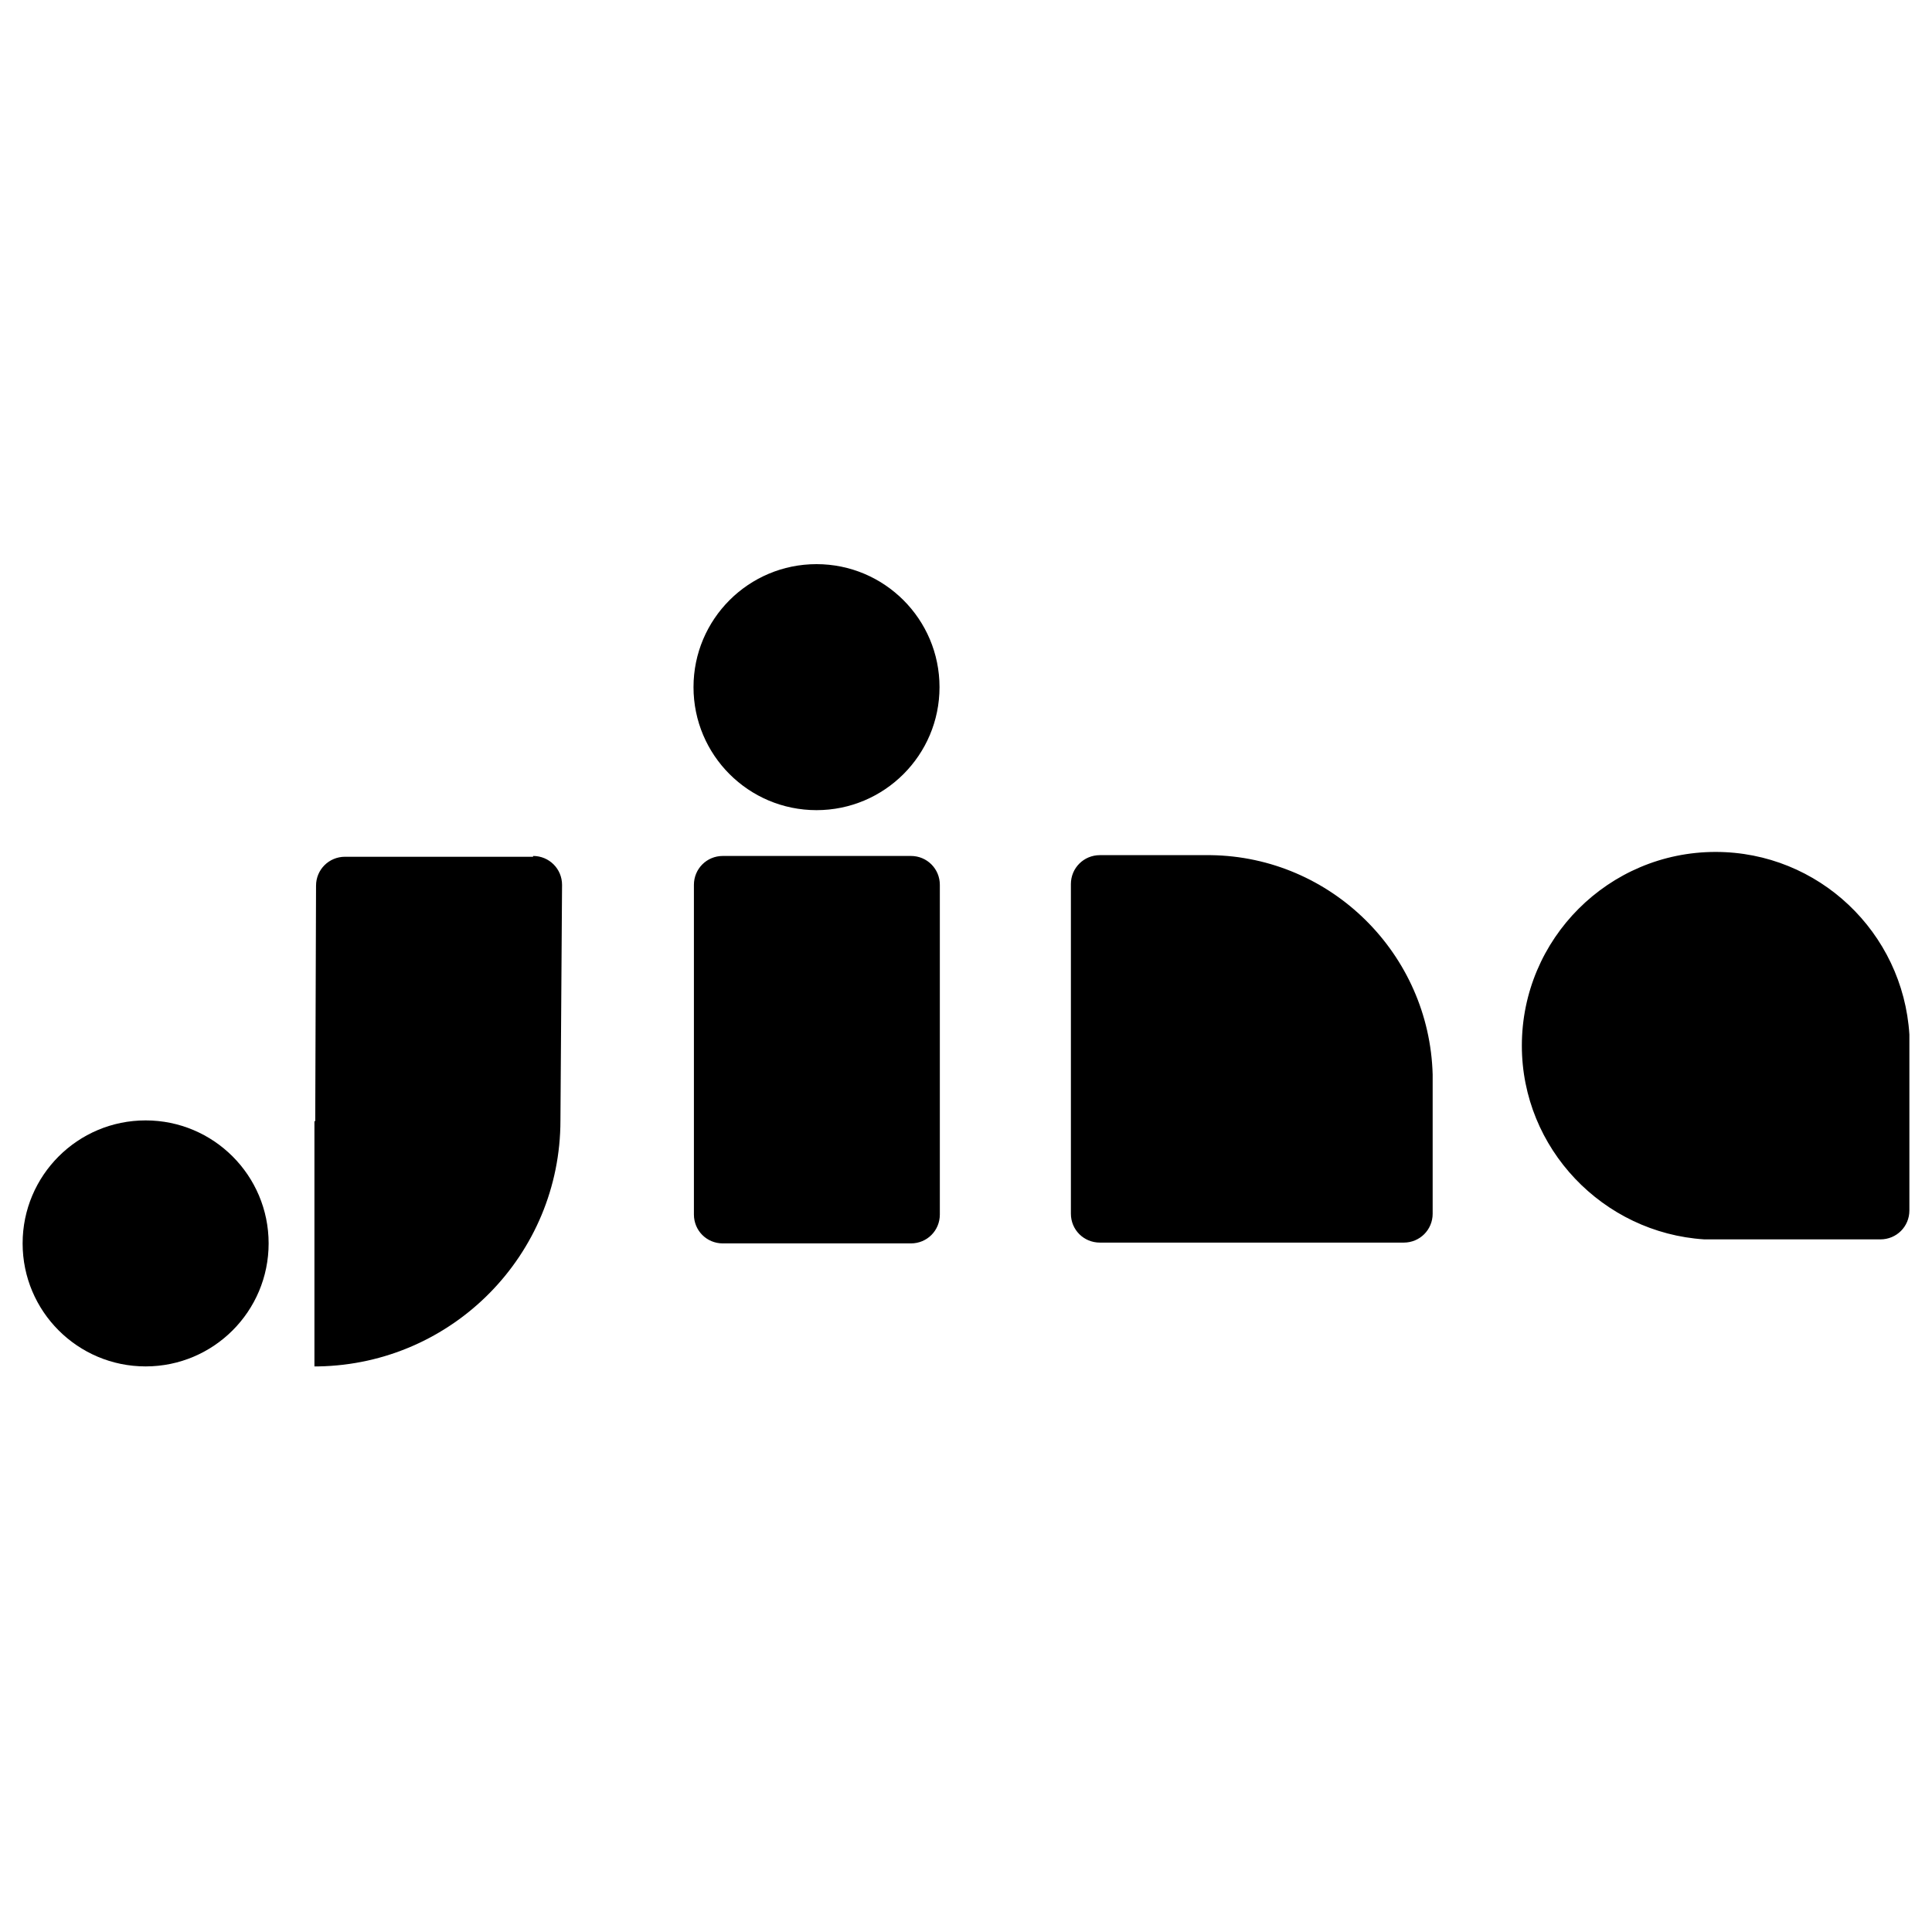
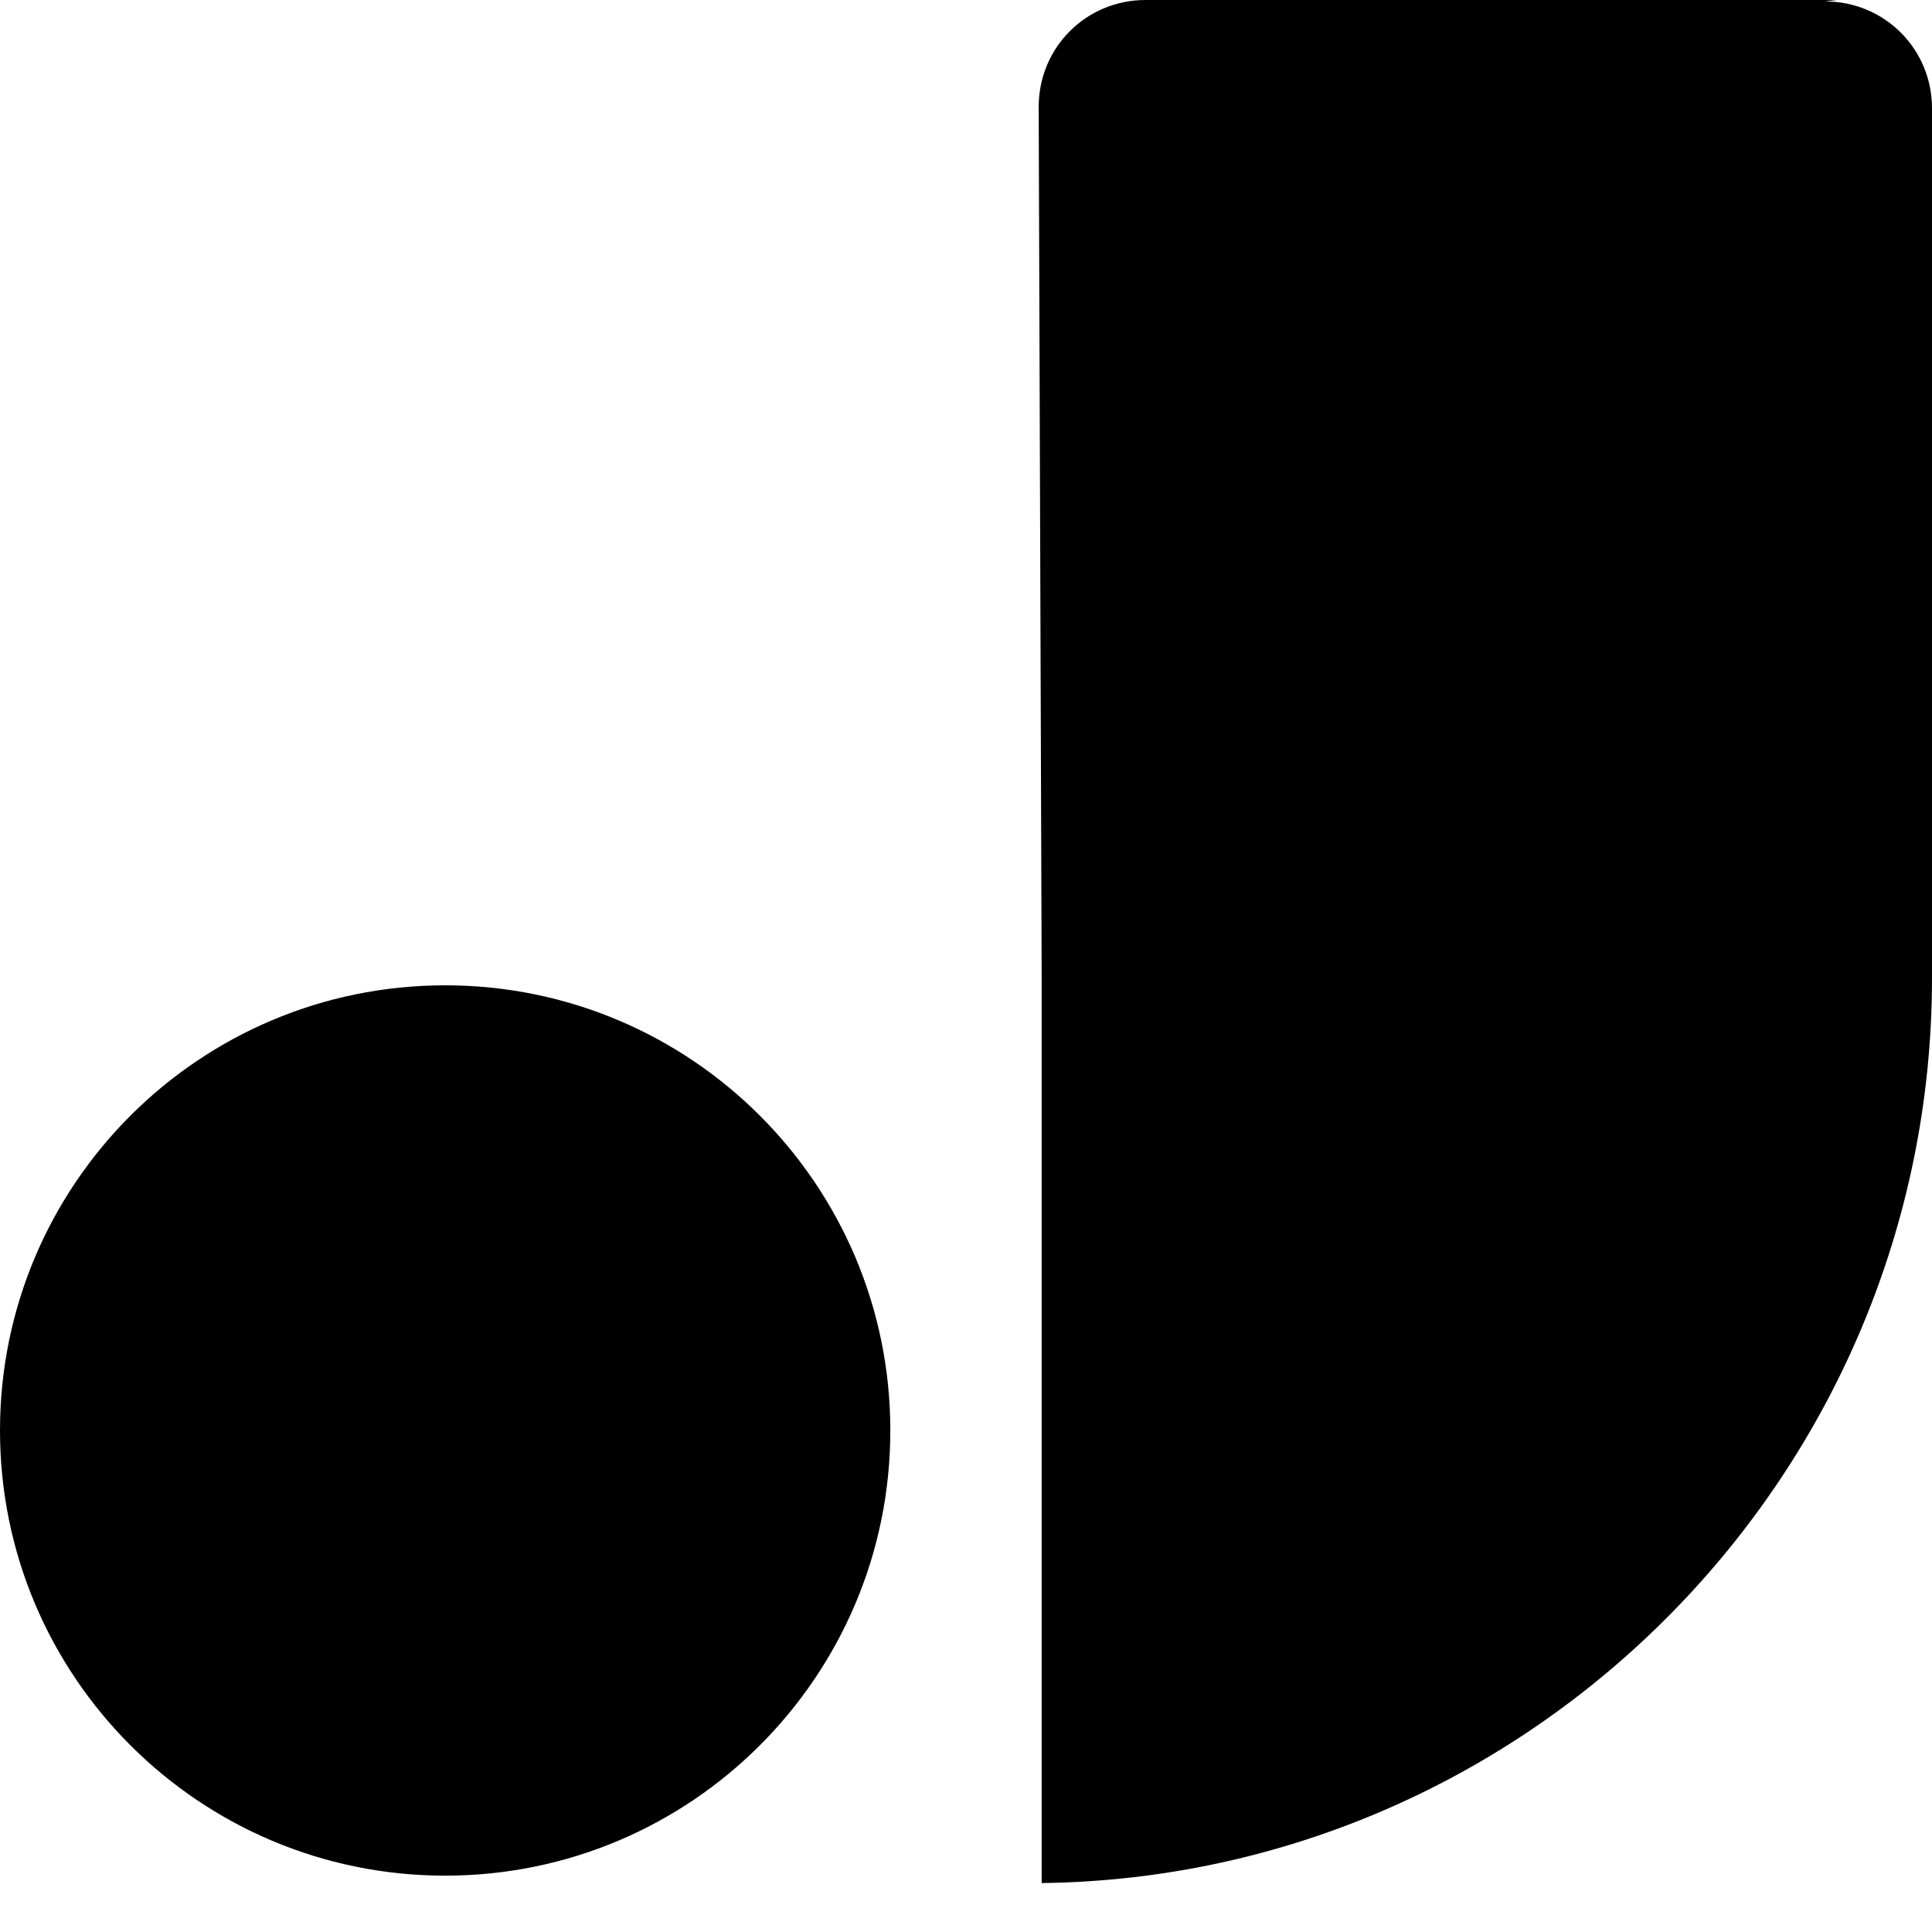
<svg xmlns="http://www.w3.org/2000/svg" fill="currentColor" fill-rule="evenodd" height="1em" style="flex:none;line-height:1" viewBox="0 0 24 24" width="1em">
-   <path d="M1.809 16.974C2.653 16.974 3.337 16.29 3.337 15.446C3.337 14.602 2.653 13.918 1.809 13.918C0.965 13.918 0.281 14.602 0.281 15.446C0.281 16.29 0.965 16.974 1.809 16.974Z" />
-   <path d="M6.622 10.633C6.822 10.633 6.982 10.793 6.982 10.992L6.962 13.918C6.962 15.586 5.624 16.944 3.956 16.974H3.906V13.928H3.916L3.926 11.002C3.926 10.803 4.086 10.643 4.286 10.643H6.622V10.633ZM11.316 10.633C11.516 10.633 11.675 10.793 11.675 10.992V15.087C11.675 15.287 11.516 15.446 11.316 15.446H8.979C8.779 15.446 8.62 15.287 8.62 15.087V10.992C8.62 10.793 8.779 10.633 8.979 10.633H11.316ZM14.991 10.623H15.041C16.539 10.643 17.757 11.851 17.797 13.349V15.077C17.797 15.277 17.637 15.436 17.438 15.436H13.663C13.463 15.436 13.303 15.277 13.303 15.077V10.982C13.303 10.783 13.463 10.623 13.663 10.623H14.991ZM21.172 15.396C19.914 15.316 18.905 14.268 18.905 12.99C18.905 11.662 19.984 10.583 21.312 10.583C22.59 10.583 23.639 11.582 23.719 12.85V15.037C23.719 15.237 23.559 15.396 23.359 15.396H21.172Z" />
-   <path d="M10.143 10.064C10.986 10.064 11.671 9.38 11.671 8.536C11.671 7.692 10.986 7.008 10.143 7.008C9.299 7.008 8.615 7.692 8.615 8.536C8.615 9.38 9.299 10.064 10.143 10.064Z" />
+   <path d="M5.53 23.3a5.53 5.53 0 100-11.06 5.53 5.53 0 000 11.06zM22.673.018C23.41.018 24 .608 24 1.346v10.802c0 6.156-4.977 11.17-11.06 11.244V12.166l-.037-10.839C12.903.59 13.493 0 14.23 0h8.59l-.147.018z" />
</svg>
